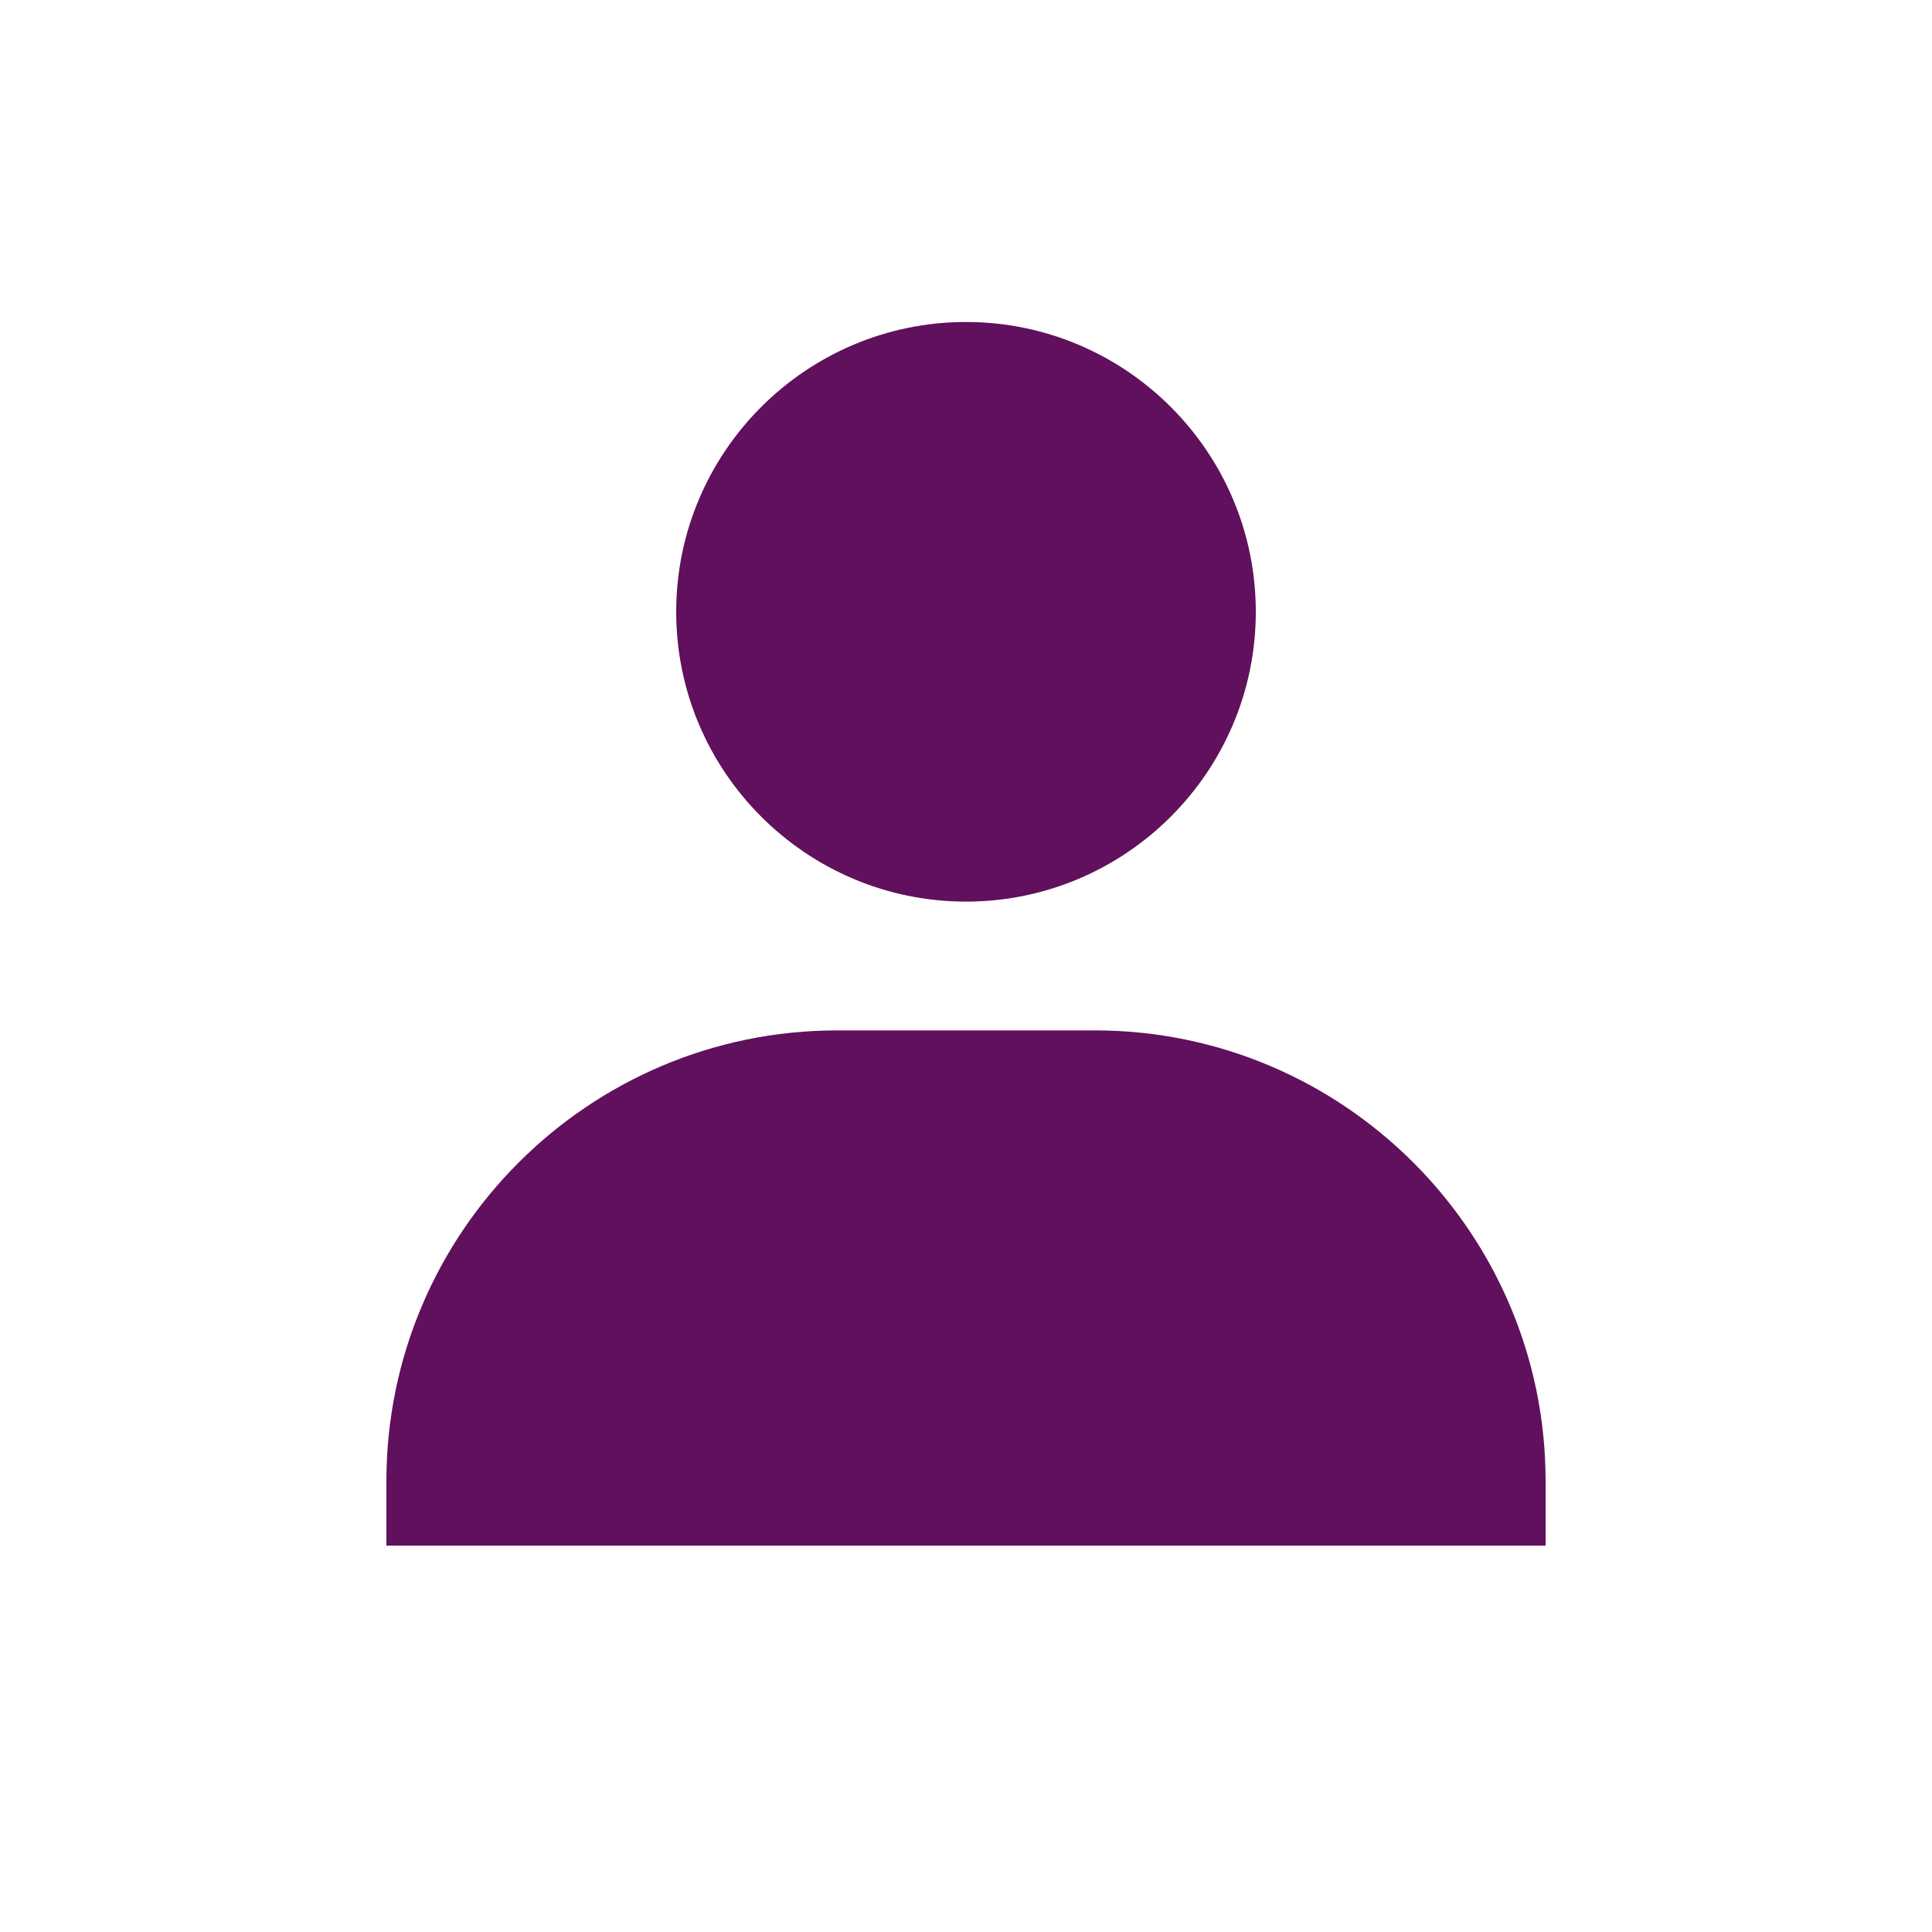
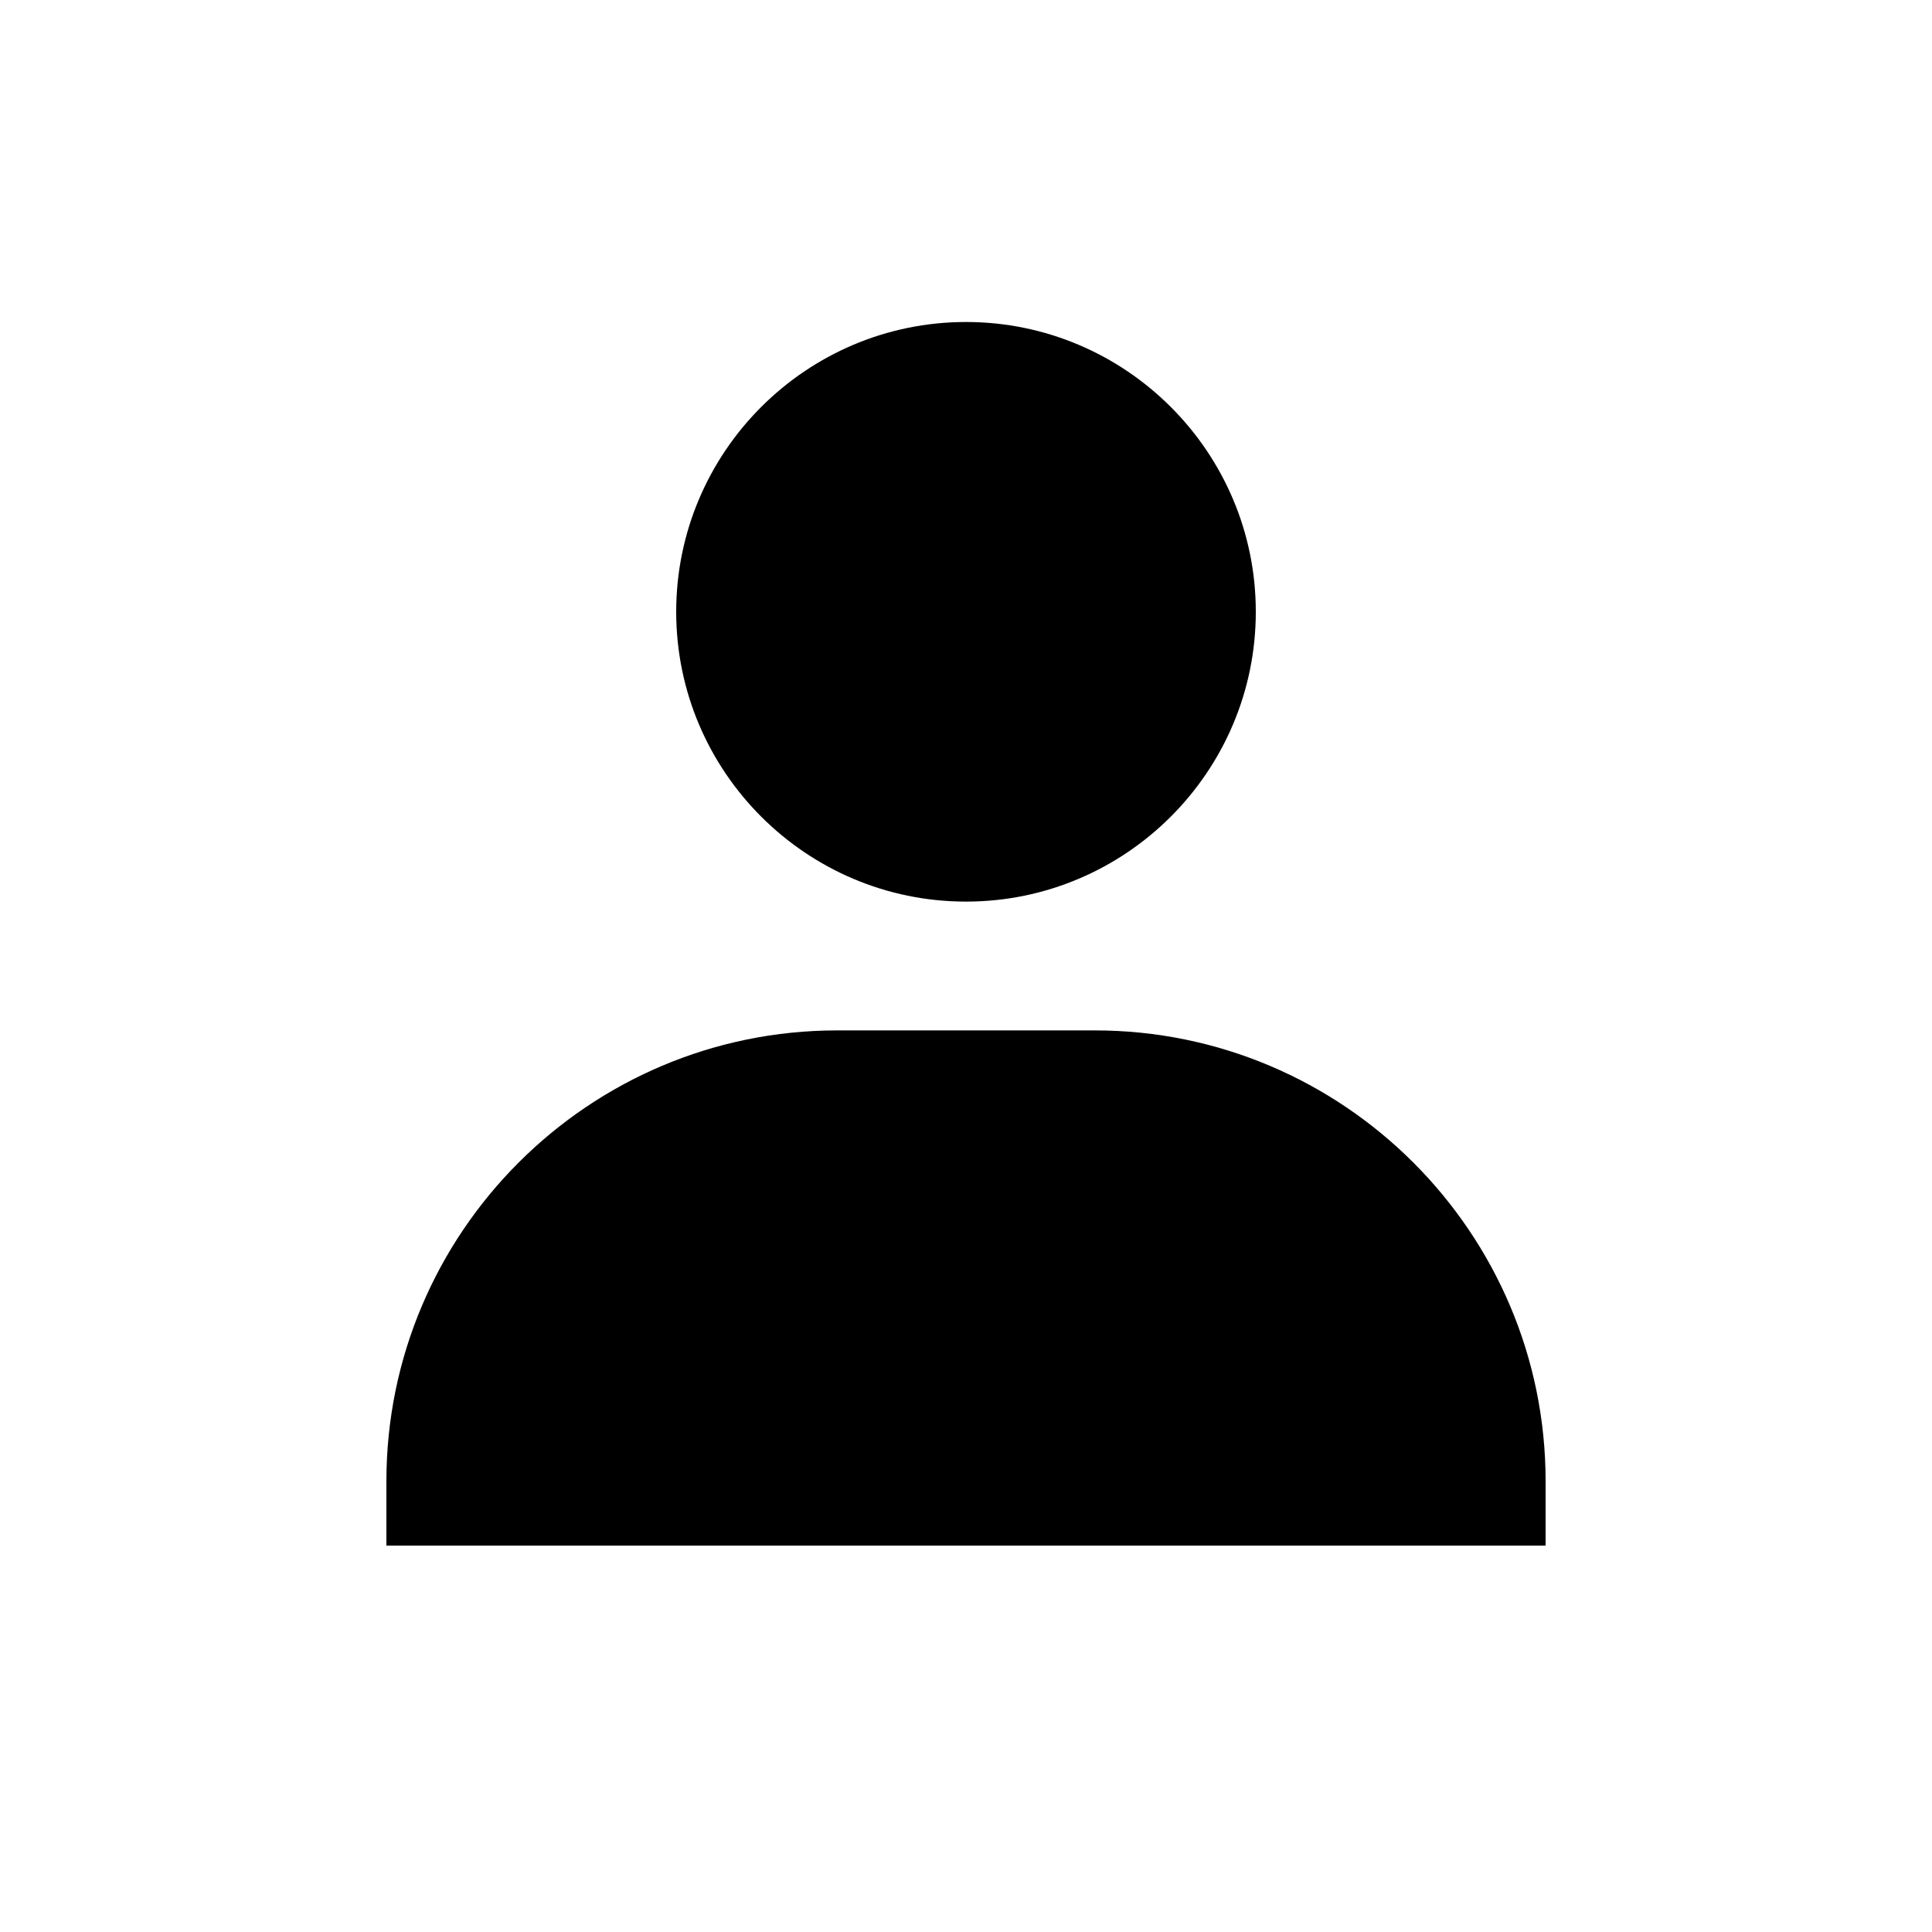
<svg xmlns="http://www.w3.org/2000/svg" width="20" height="20" preserveAspectRatio="xMidYMid meet" viewBox="-3 -3 30 30" style="-ms-transform: rotate(360deg); -webkit-transform: rotate(360deg); transform: rotate(360deg);">
-   <path fill="#60105c" d="M7.5 6.5C7.5 8.981 9.519 11 12 11s4.5-2.019 4.5-4.5S14.481 2 12 2S7.5 4.019 7.5 6.5zM20 21h1v-1c0-3.859-3.141-7-7-7h-4c-3.86 0-7 3.141-7 7v1h17z" />
+   <path fill="black" d="M7.5 6.5C7.5 8.981 9.519 11 12 11s4.5-2.019 4.5-4.5S14.481 2 12 2S7.5 4.019 7.5 6.5zM20 21h1v-1c0-3.859-3.141-7-7-7h-4c-3.86 0-7 3.141-7 7v1h17z" />
</svg>
